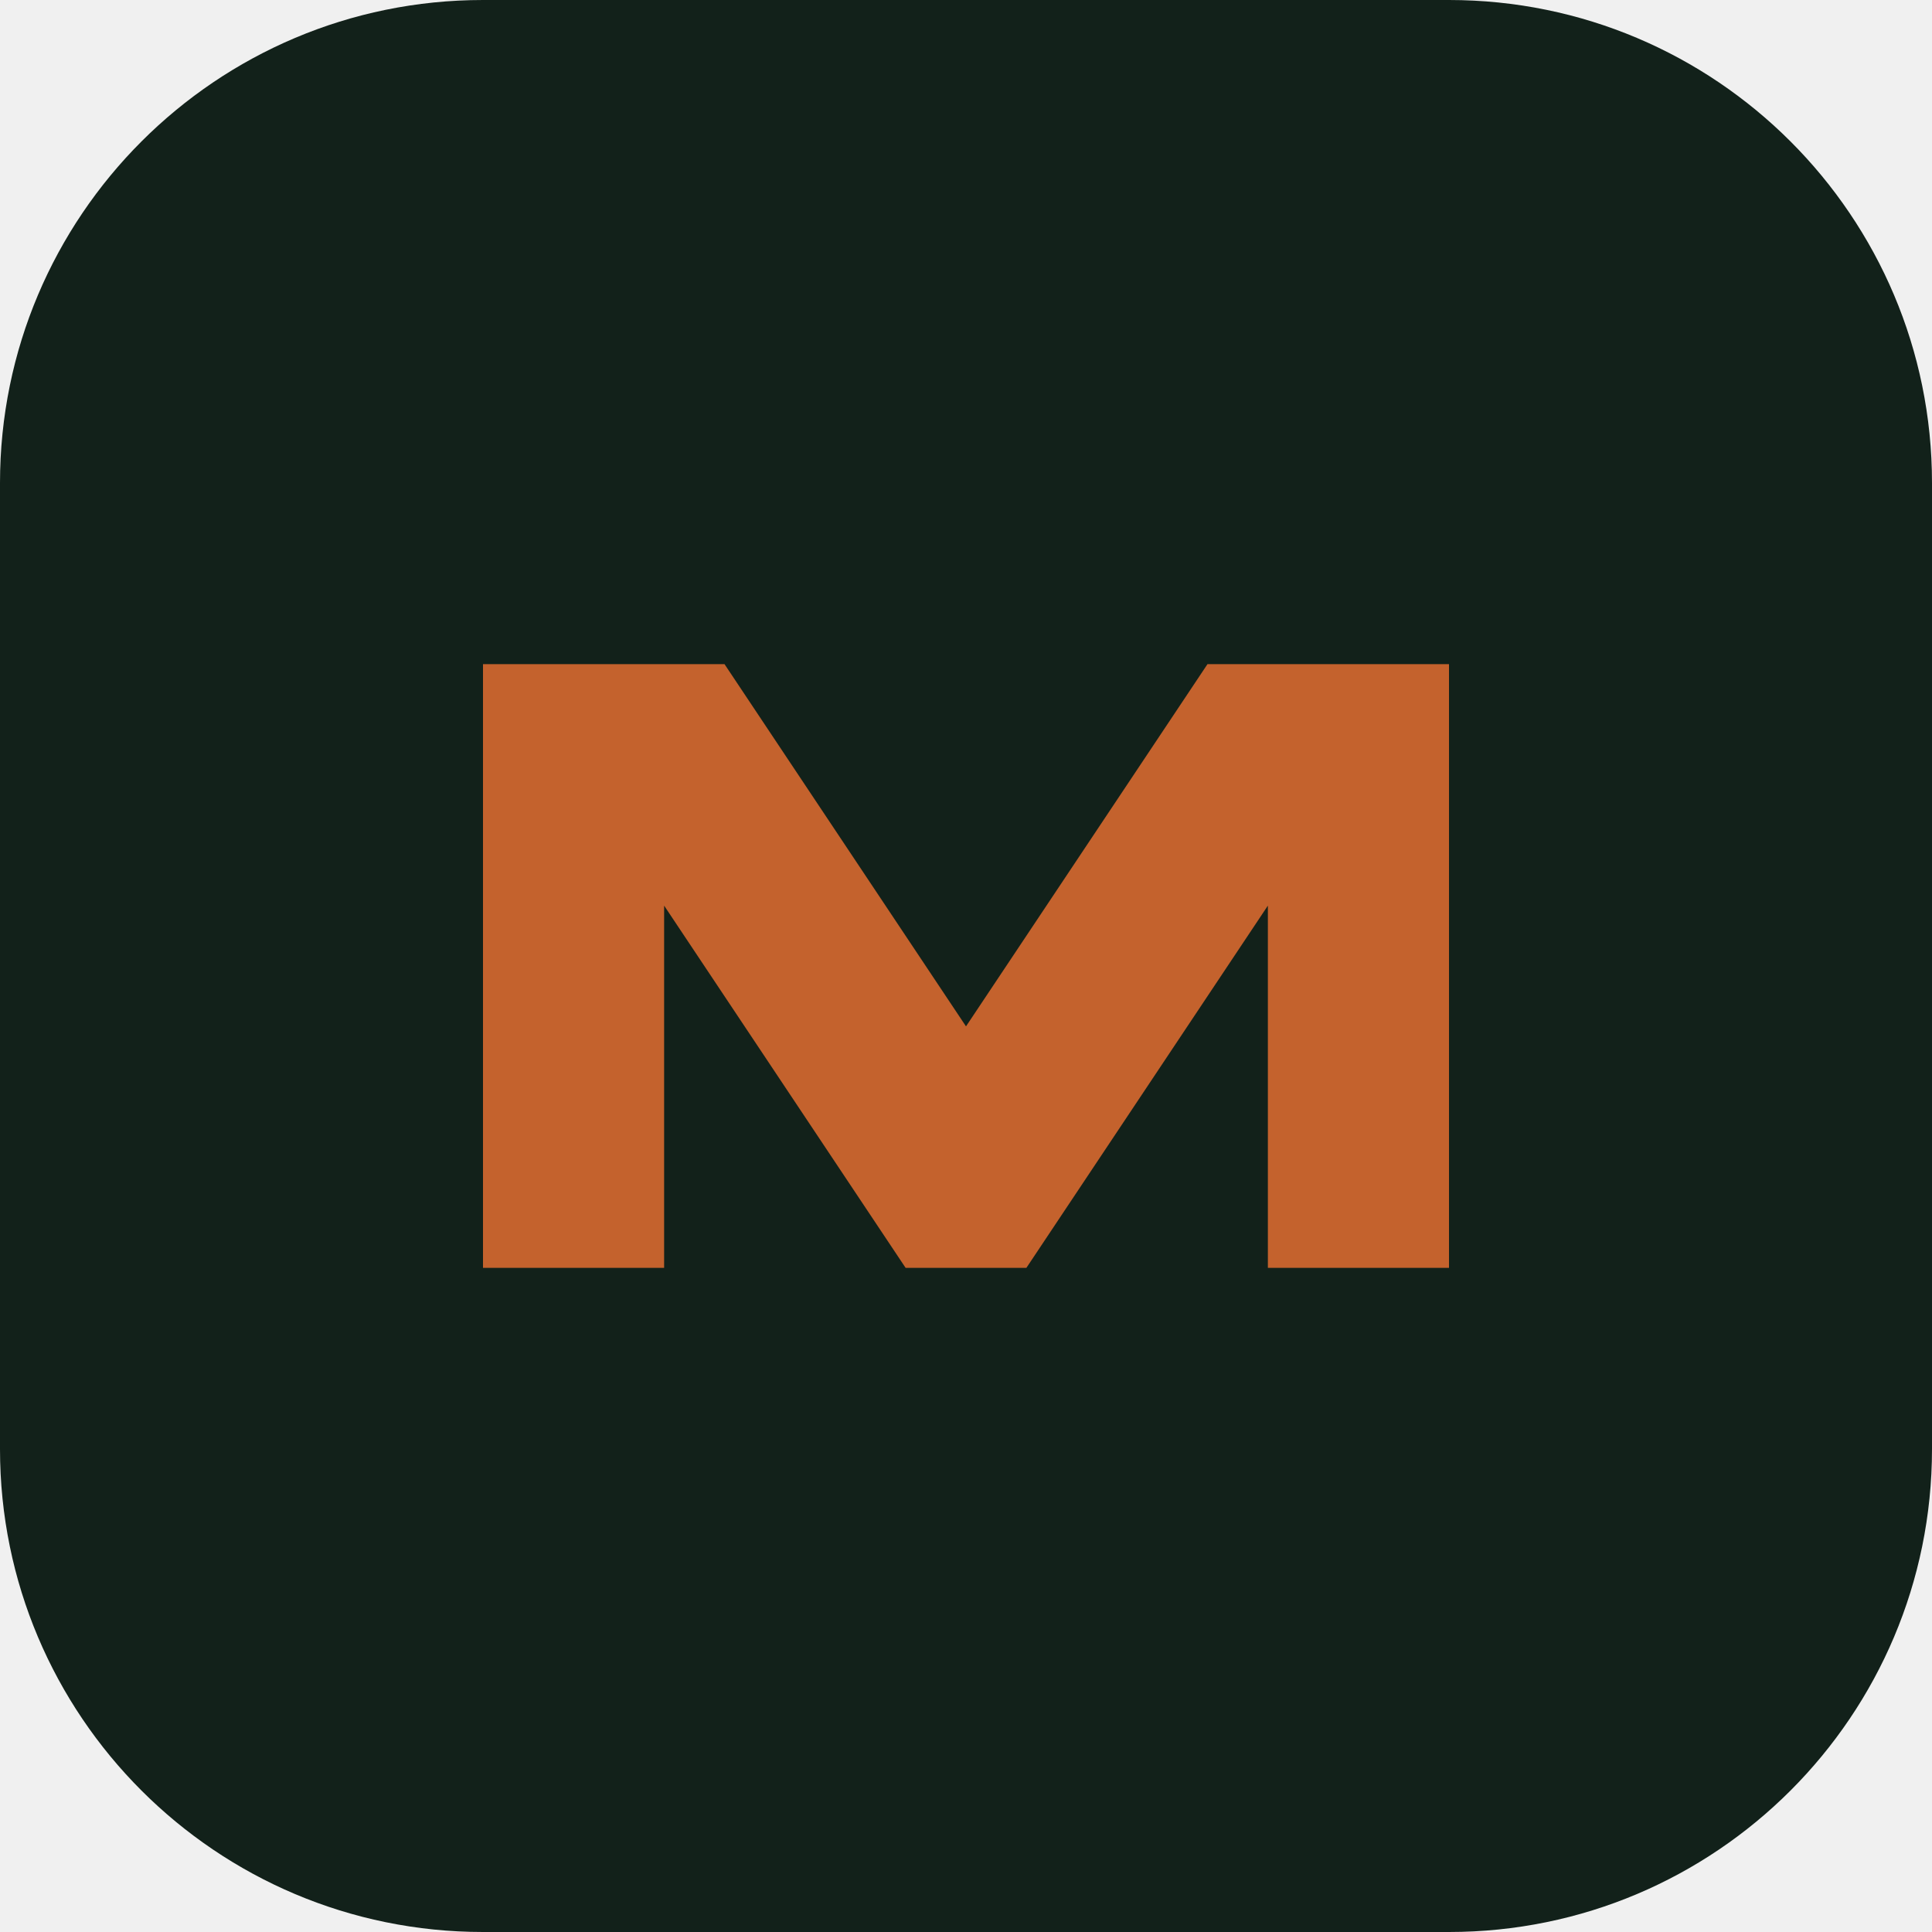
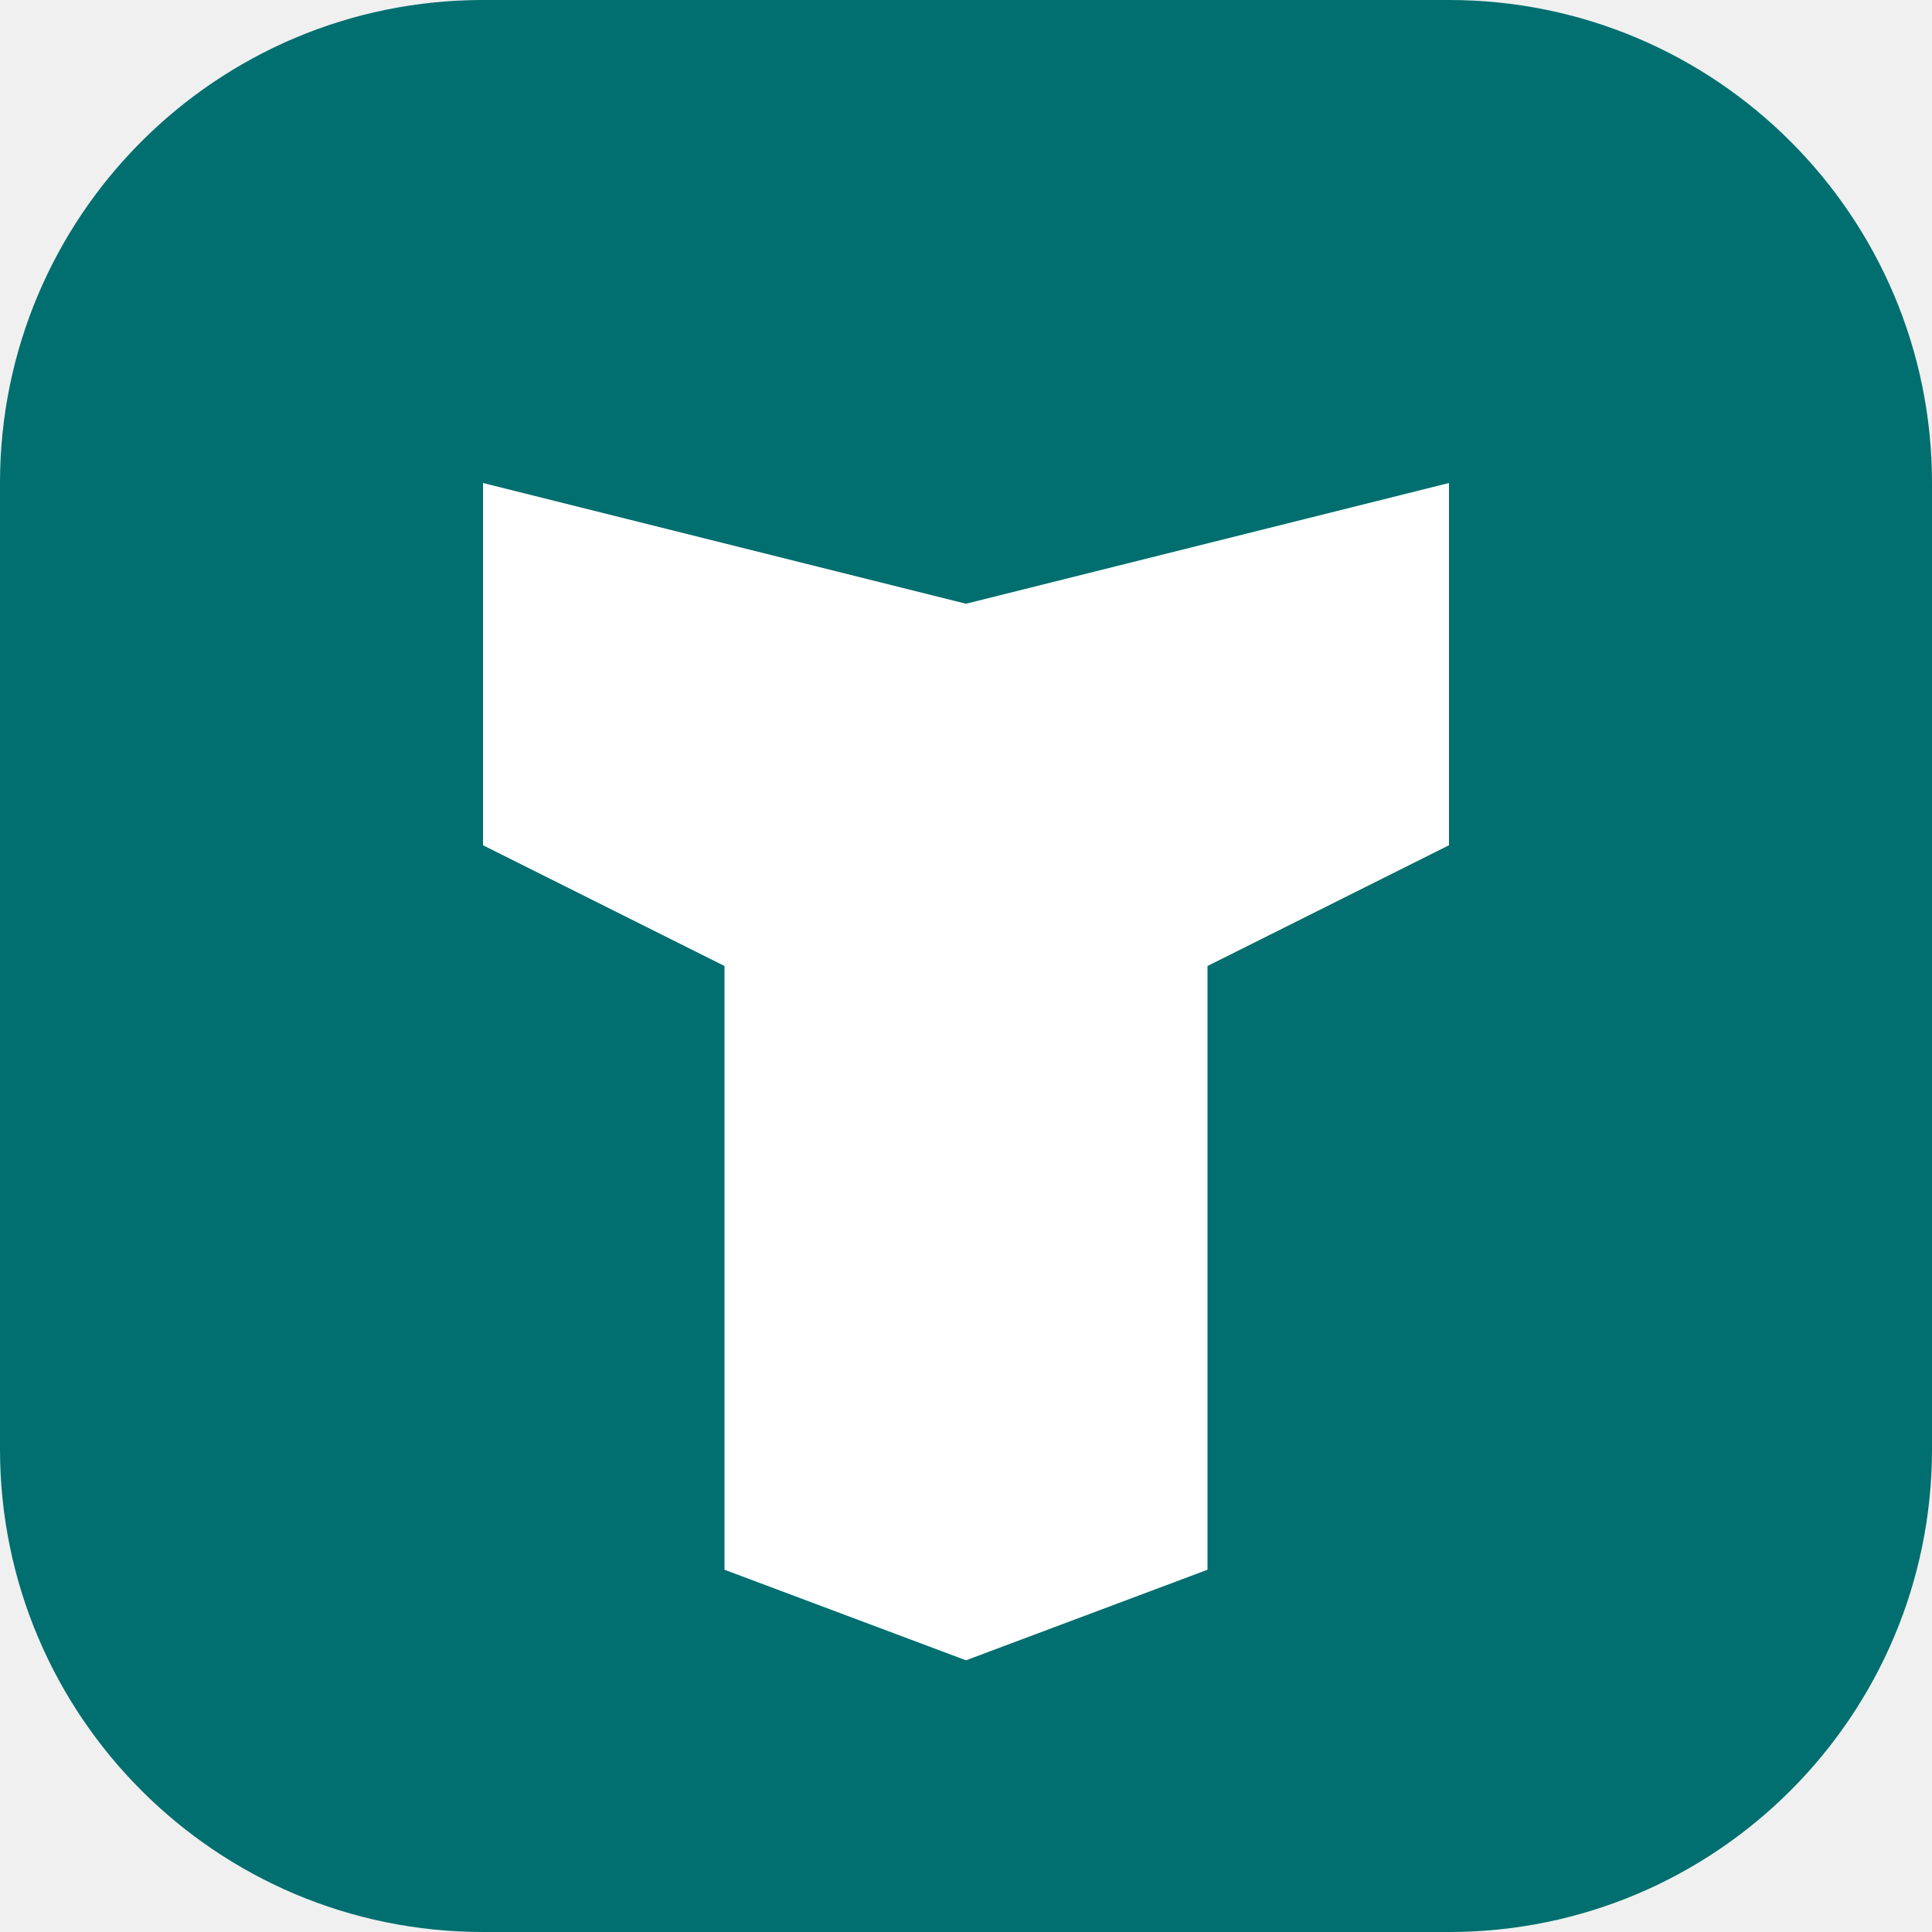
<svg xmlns="http://www.w3.org/2000/svg" viewBox="0 0 64 64">
-   <rect width="64" height="64" rx="16" fill="#12211A" />
-   <path d="M16 42V22h8l8 12 8-12h8v20h-6V30l-8 12h-4l-8-12v12H16z" fill="#C4622D" />
+   <rect width="64" height="64" rx="16" fill="#016e6f" />
+   <path fill="#ffffff" d="M 16 16 L 16 28 L 24 32 L 24 52 L 32 55 L 32 35 L 36 36 L 36 22 L 32 20 L 16 16 Z" />
+   <path fill="#ffffff" d="M 48 16 L 48 28 L 40 32 L 40 52 L 32 55 L 32 35 L 28 36 L 28 22 L 32 20 L 48 16 Z" />
</svg>
